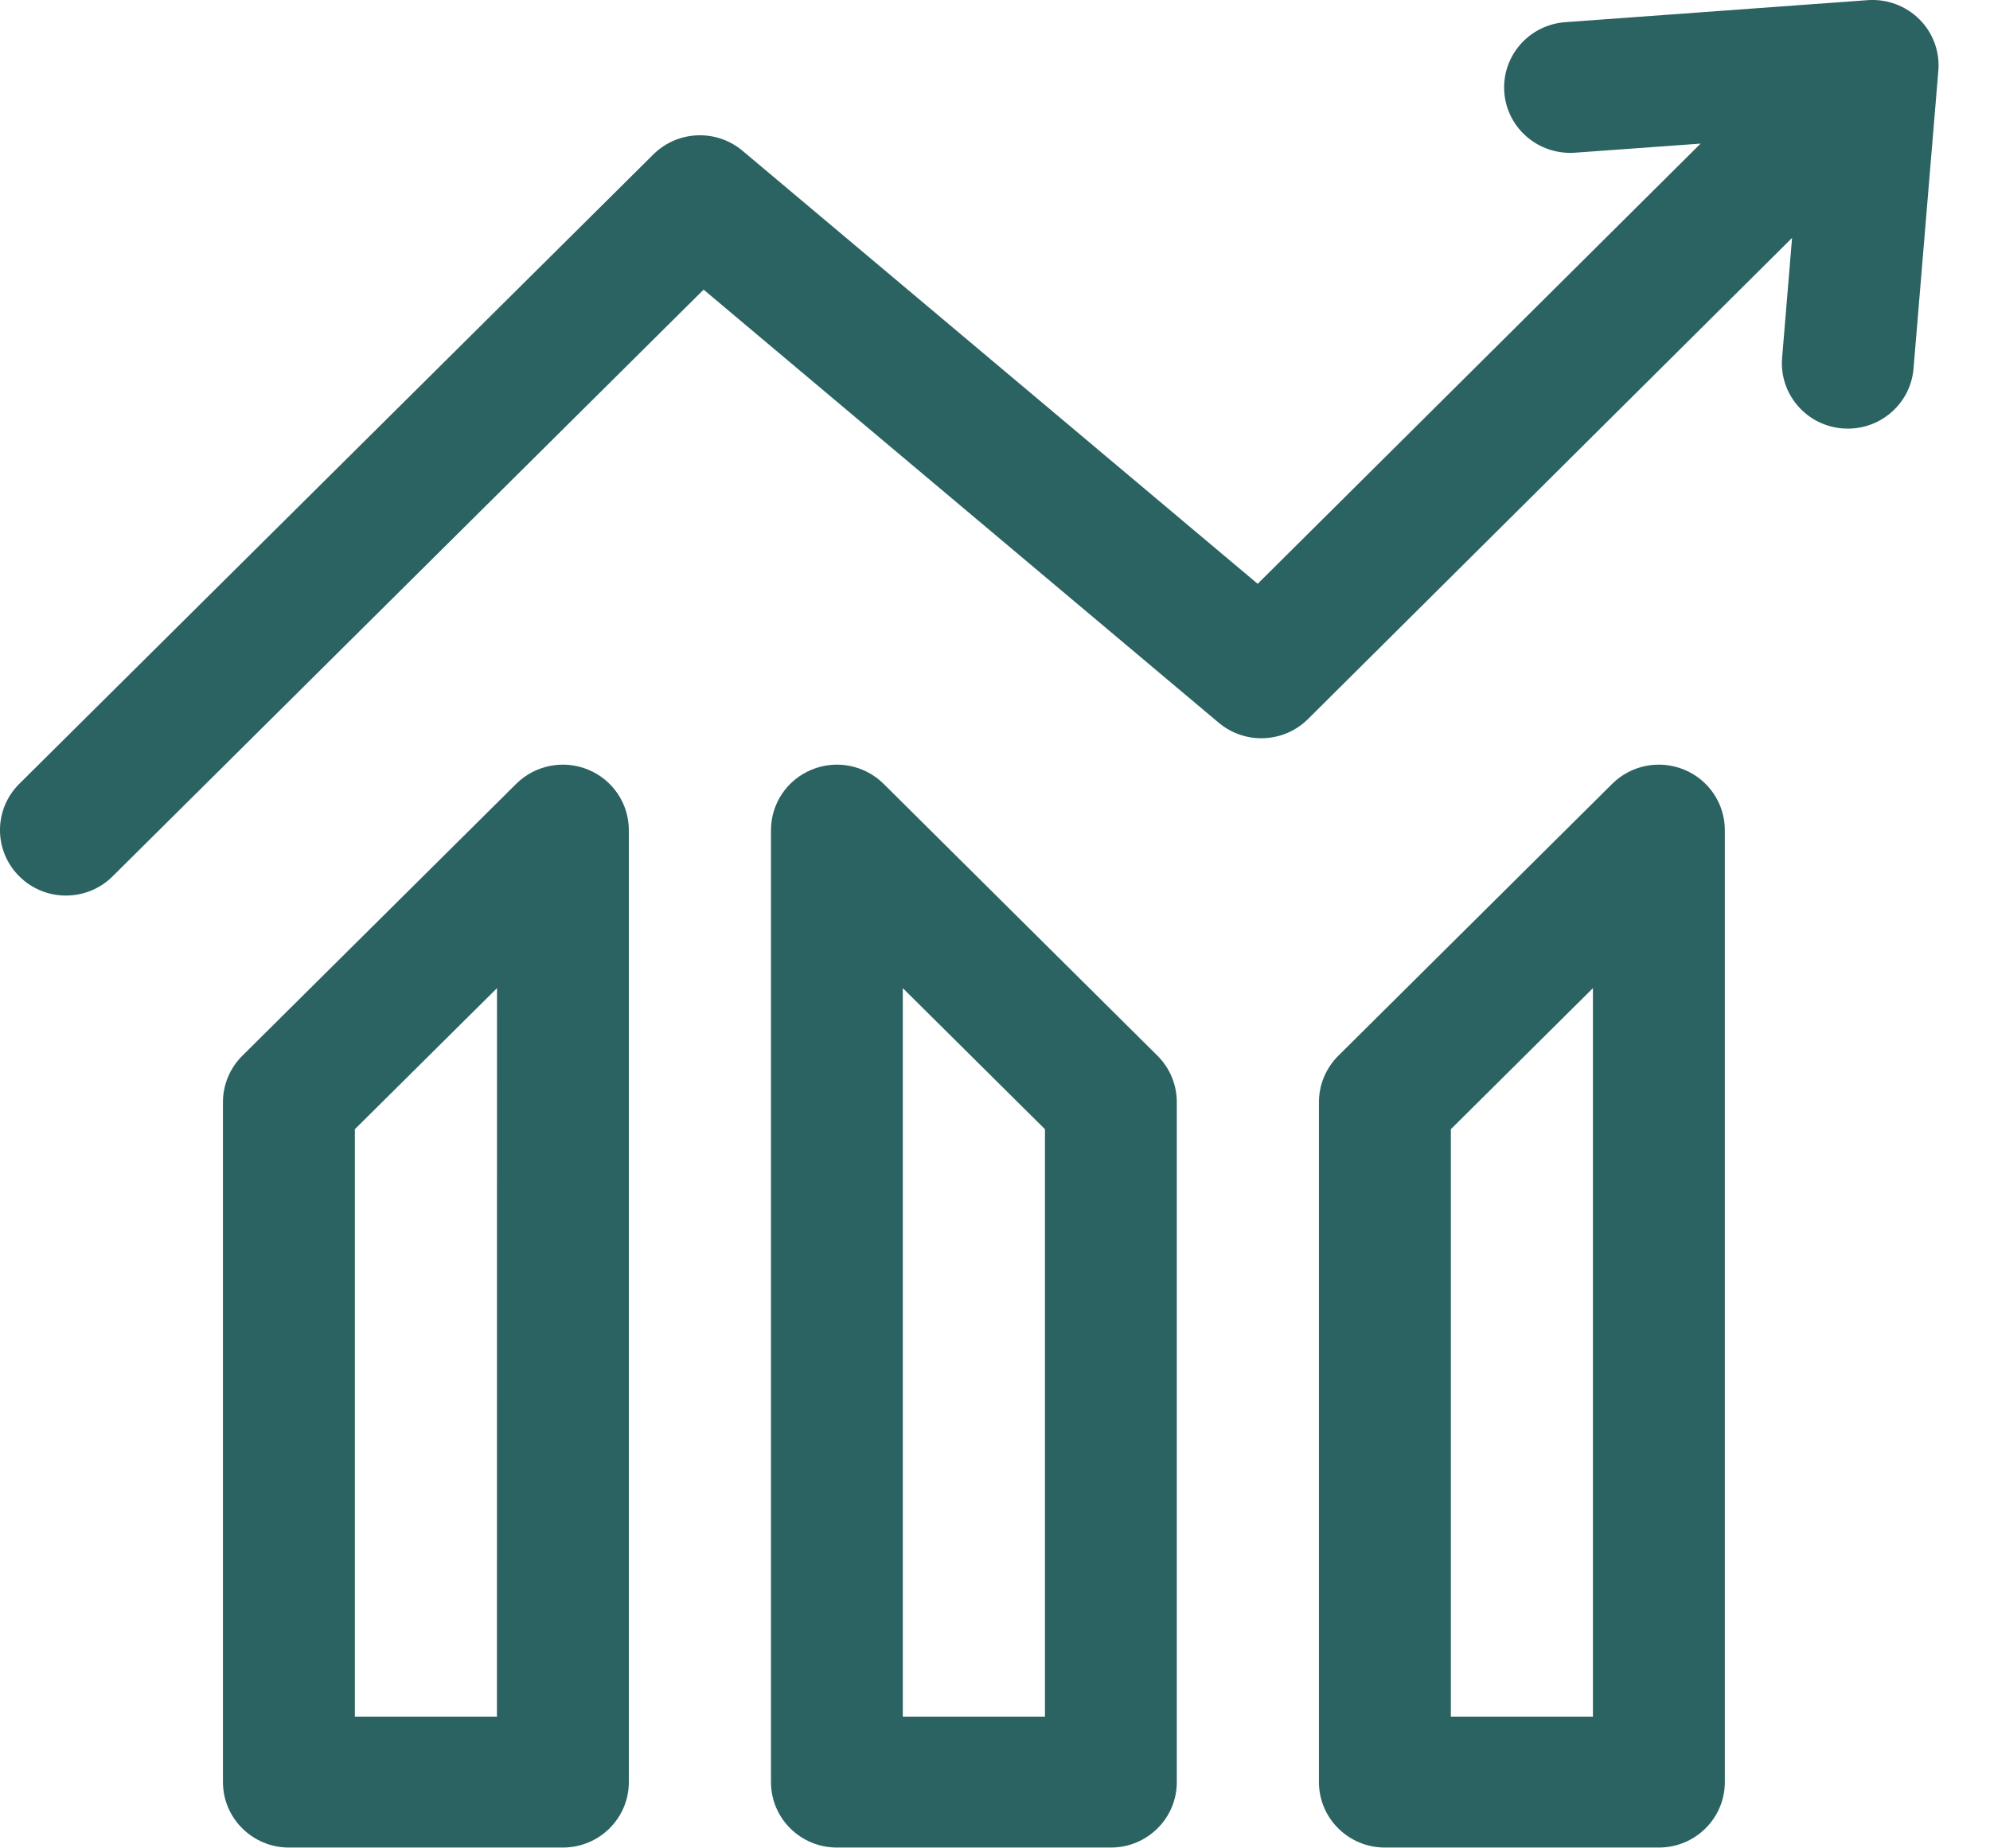
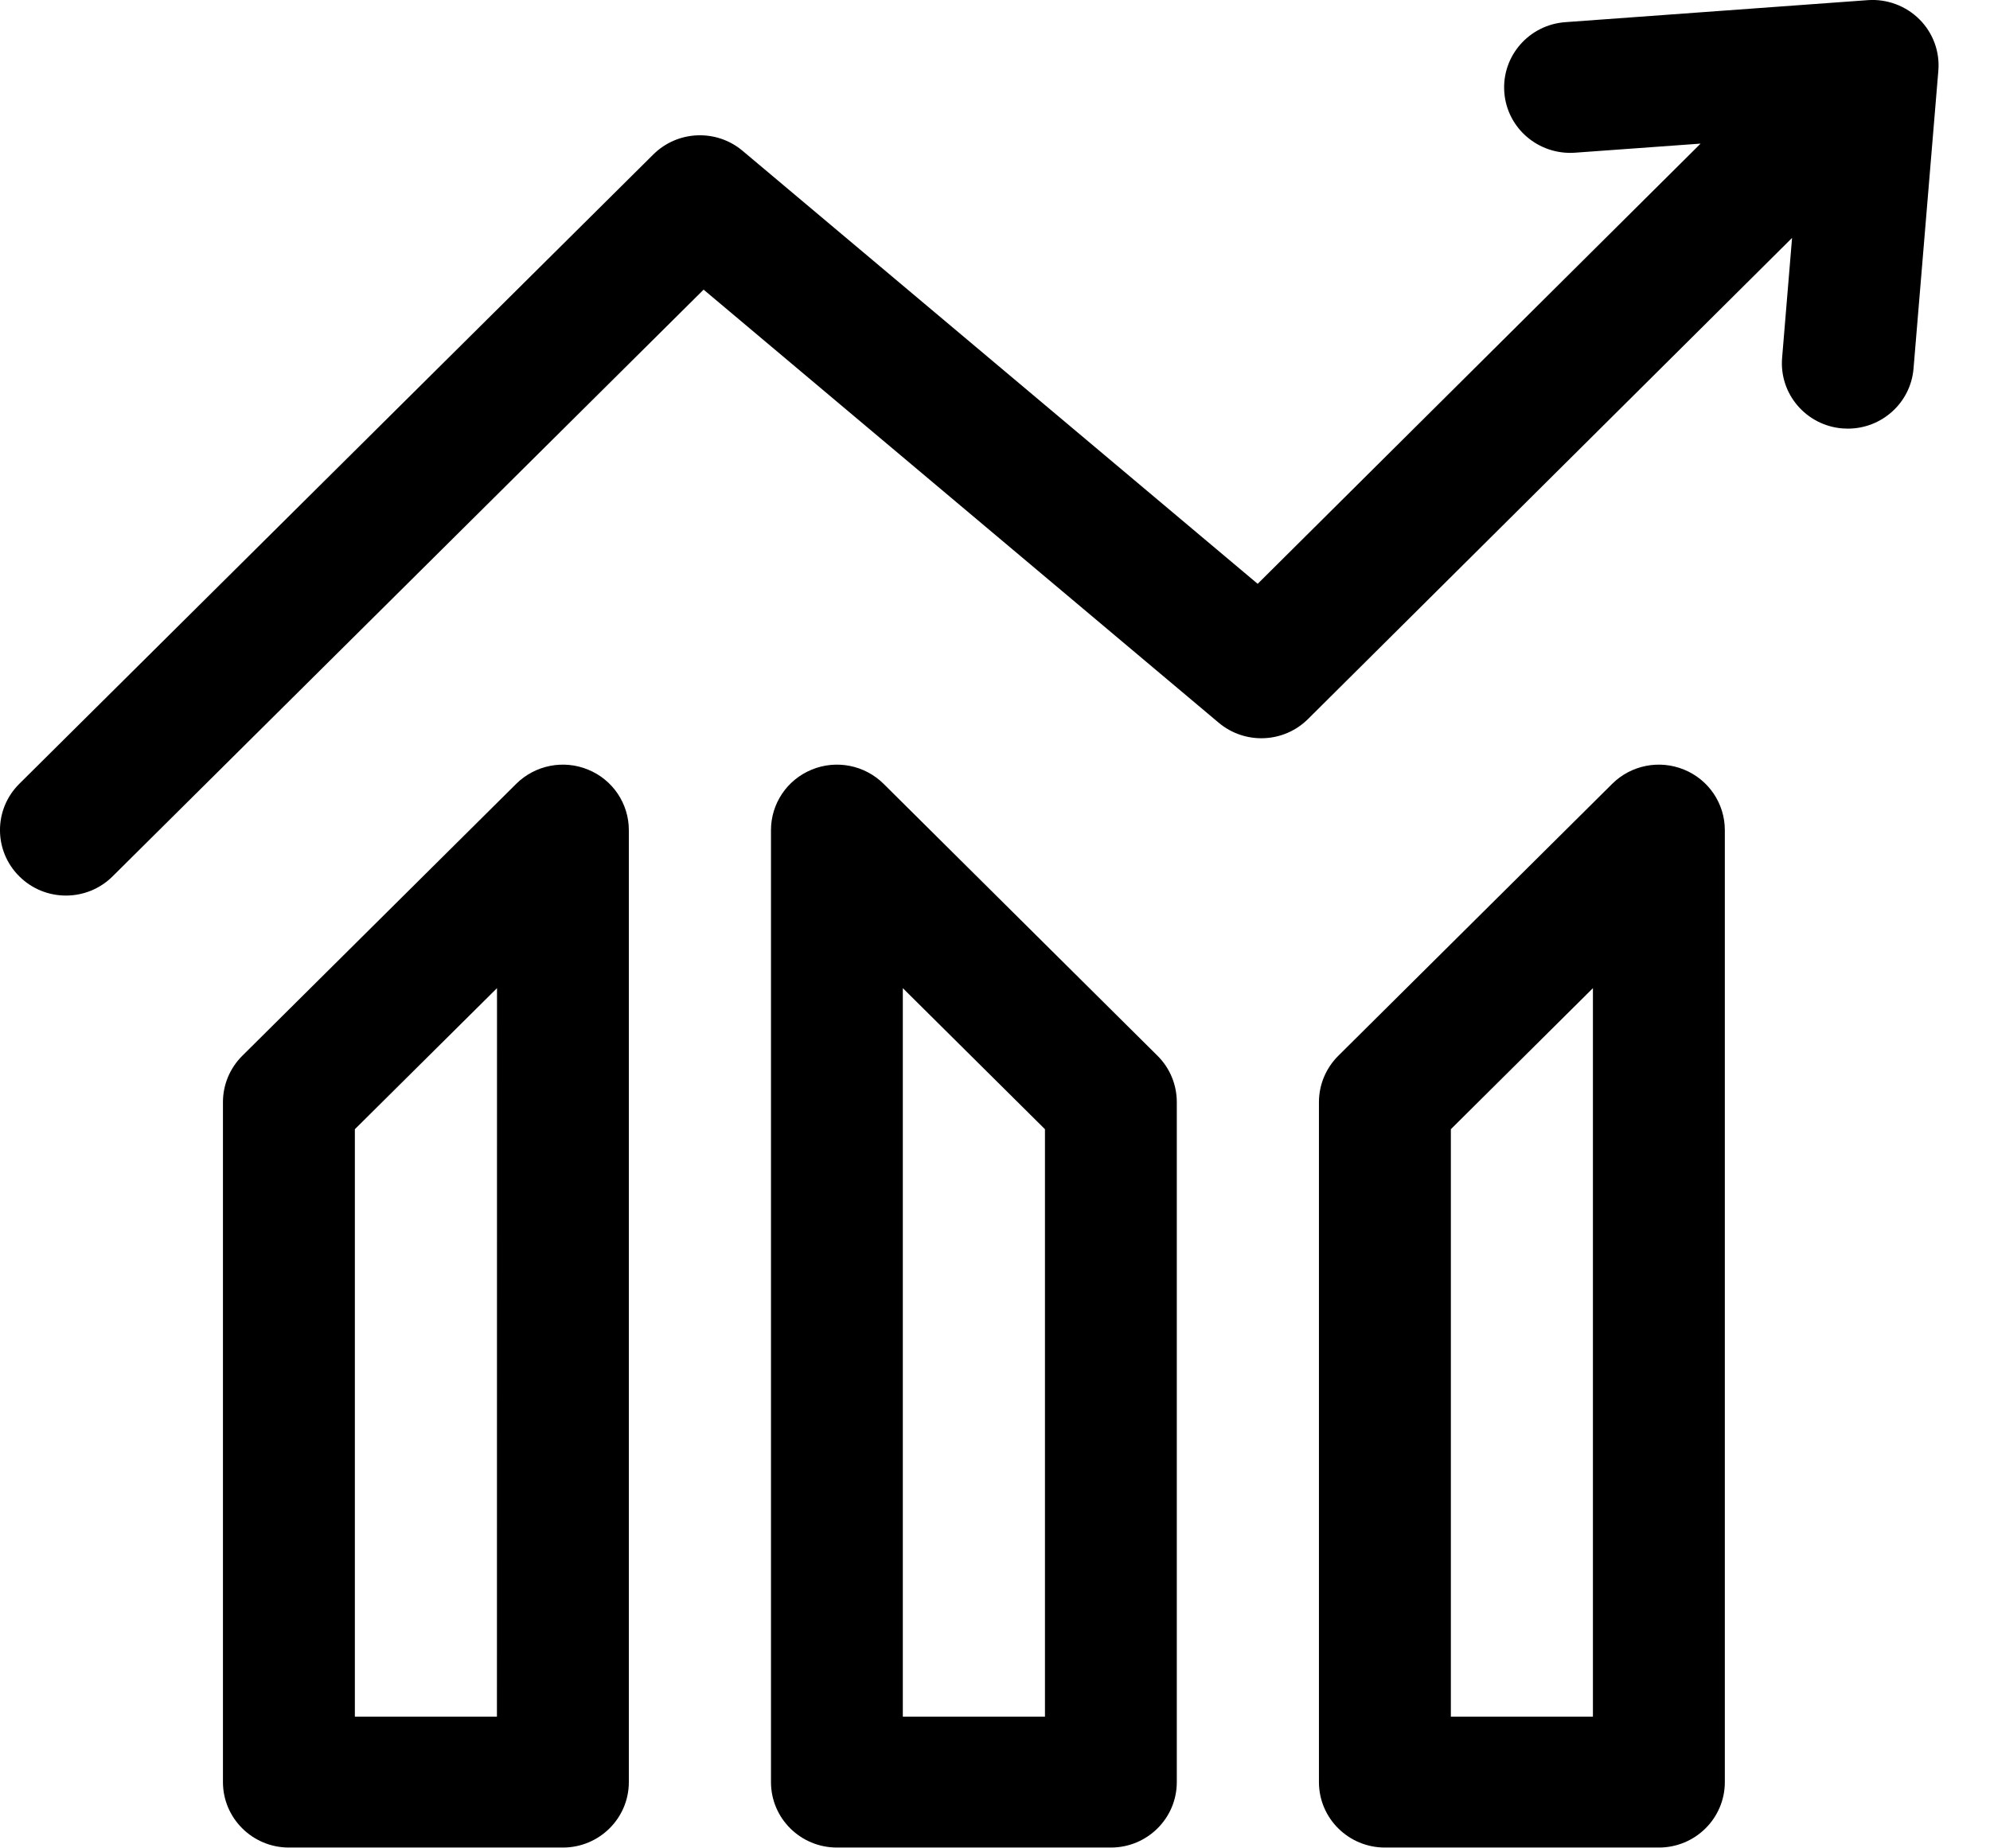
- <svg xmlns="http://www.w3.org/2000/svg" width="28" height="26" viewBox="0 0 28 26" fill="none">
-   <path d="M27.008 0.273C26.817 0.082 26.551 -0.017 26.281 0.002L22.024 0.312C21.513 0.349 21.129 0.79 21.166 1.297C21.203 1.805 21.648 2.184 22.159 2.149L23.928 2.021L17.696 8.216L10.448 2.122C10.079 1.812 9.533 1.835 9.192 2.174L0.272 11.03C-0.091 11.39 -0.091 11.973 0.272 12.333C0.453 12.513 0.69 12.603 0.928 12.603C1.165 12.603 1.403 12.513 1.584 12.333L9.9 4.076L17.148 10.171C17.517 10.481 18.063 10.458 18.404 10.119L25.215 3.348L25.075 5.035C25.032 5.542 25.412 5.987 25.923 6.029C25.949 6.031 25.974 6.032 26 6.032C26.478 6.032 26.884 5.668 26.924 5.187L27.273 0.997C27.296 0.729 27.199 0.464 27.008 0.273Z" fill="#2B6362" />
-   <path d="M8.275 10.831C7.929 10.688 7.53 10.767 7.264 11.03L3.409 14.858C3.235 15.031 3.137 15.265 3.137 15.509V25.079C3.137 25.587 3.553 26 4.065 26H7.92C8.433 26 8.848 25.587 8.848 25.079V11.682C8.848 11.309 8.622 10.973 8.275 10.831ZM6.992 24.158H4.993V15.891L6.993 13.906L6.992 24.158Z" fill="#2B6362" />
-   <path d="M12.432 11.03C12.166 10.767 11.767 10.688 11.421 10.831C11.074 10.973 10.848 11.309 10.848 11.682V25.079C10.848 25.588 11.263 26 11.776 26H15.631C16.143 26 16.558 25.588 16.558 25.079V15.51C16.558 15.265 16.461 15.031 16.287 14.858L12.432 11.03ZM14.703 24.158H12.703V13.906L14.703 15.891V24.158Z" fill="#2B6362" />
-   <path d="M23.696 10.831C23.349 10.688 22.95 10.767 22.685 11.03L18.83 14.858C18.656 15.031 18.558 15.265 18.558 15.51V25.079C18.558 25.588 18.974 26 19.486 26H23.341C23.853 26 24.269 25.588 24.269 25.079V11.682C24.269 11.309 24.043 10.973 23.696 10.831ZM22.413 24.158H20.414V15.891L22.413 13.906V24.158Z" fill="#2B6362" />
+ <svg xmlns="http://www.w3.org/2000/svg" width="28" height="26" viewBox="0 0 28 26">
+   <path d="M27.008 0.273C26.817 0.082 26.551 -0.017 26.281 0.002L22.024 0.312C21.513 0.349 21.129 0.79 21.166 1.297C21.203 1.805 21.648 2.184 22.159 2.149L23.928 2.021L17.696 8.216L10.448 2.122C10.079 1.812 9.533 1.835 9.192 2.174L0.272 11.03C-0.091 11.39 -0.091 11.973 0.272 12.333C0.453 12.513 0.69 12.603 0.928 12.603C1.165 12.603 1.403 12.513 1.584 12.333L9.9 4.076L17.148 10.171C17.517 10.481 18.063 10.458 18.404 10.119L25.215 3.348L25.075 5.035C25.032 5.542 25.412 5.987 25.923 6.029C25.949 6.031 25.974 6.032 26 6.032C26.478 6.032 26.884 5.668 26.924 5.187L27.273 0.997C27.296 0.729 27.199 0.464 27.008 0.273Z" fill="current" stroke="current" />
+   <path d="M8.275 10.831C7.929 10.688 7.53 10.767 7.264 11.03L3.409 14.858C3.235 15.031 3.137 15.265 3.137 15.509V25.079C3.137 25.587 3.553 26 4.065 26H7.92C8.433 26 8.848 25.587 8.848 25.079V11.682C8.848 11.309 8.622 10.973 8.275 10.831ZM6.992 24.158H4.993V15.891L6.993 13.906L6.992 24.158Z" fill="current" stroke="current" />
+   <path d="M12.432 11.03C12.166 10.767 11.767 10.688 11.421 10.831C11.074 10.973 10.848 11.309 10.848 11.682V25.079C10.848 25.588 11.263 26 11.776 26H15.631C16.143 26 16.558 25.588 16.558 25.079V15.51C16.558 15.265 16.461 15.031 16.287 14.858L12.432 11.03ZM14.703 24.158H12.703V13.906L14.703 15.891V24.158Z" fill="current" stroke="current" />
+   <path d="M23.696 10.831C23.349 10.688 22.95 10.767 22.685 11.03L18.83 14.858C18.656 15.031 18.558 15.265 18.558 15.51V25.079C18.558 25.588 18.974 26 19.486 26H23.341C23.853 26 24.269 25.588 24.269 25.079V11.682C24.269 11.309 24.043 10.973 23.696 10.831ZM22.413 24.158H20.414V15.891L22.413 13.906V24.158Z" fill="current" stroke="current" />
</svg>
